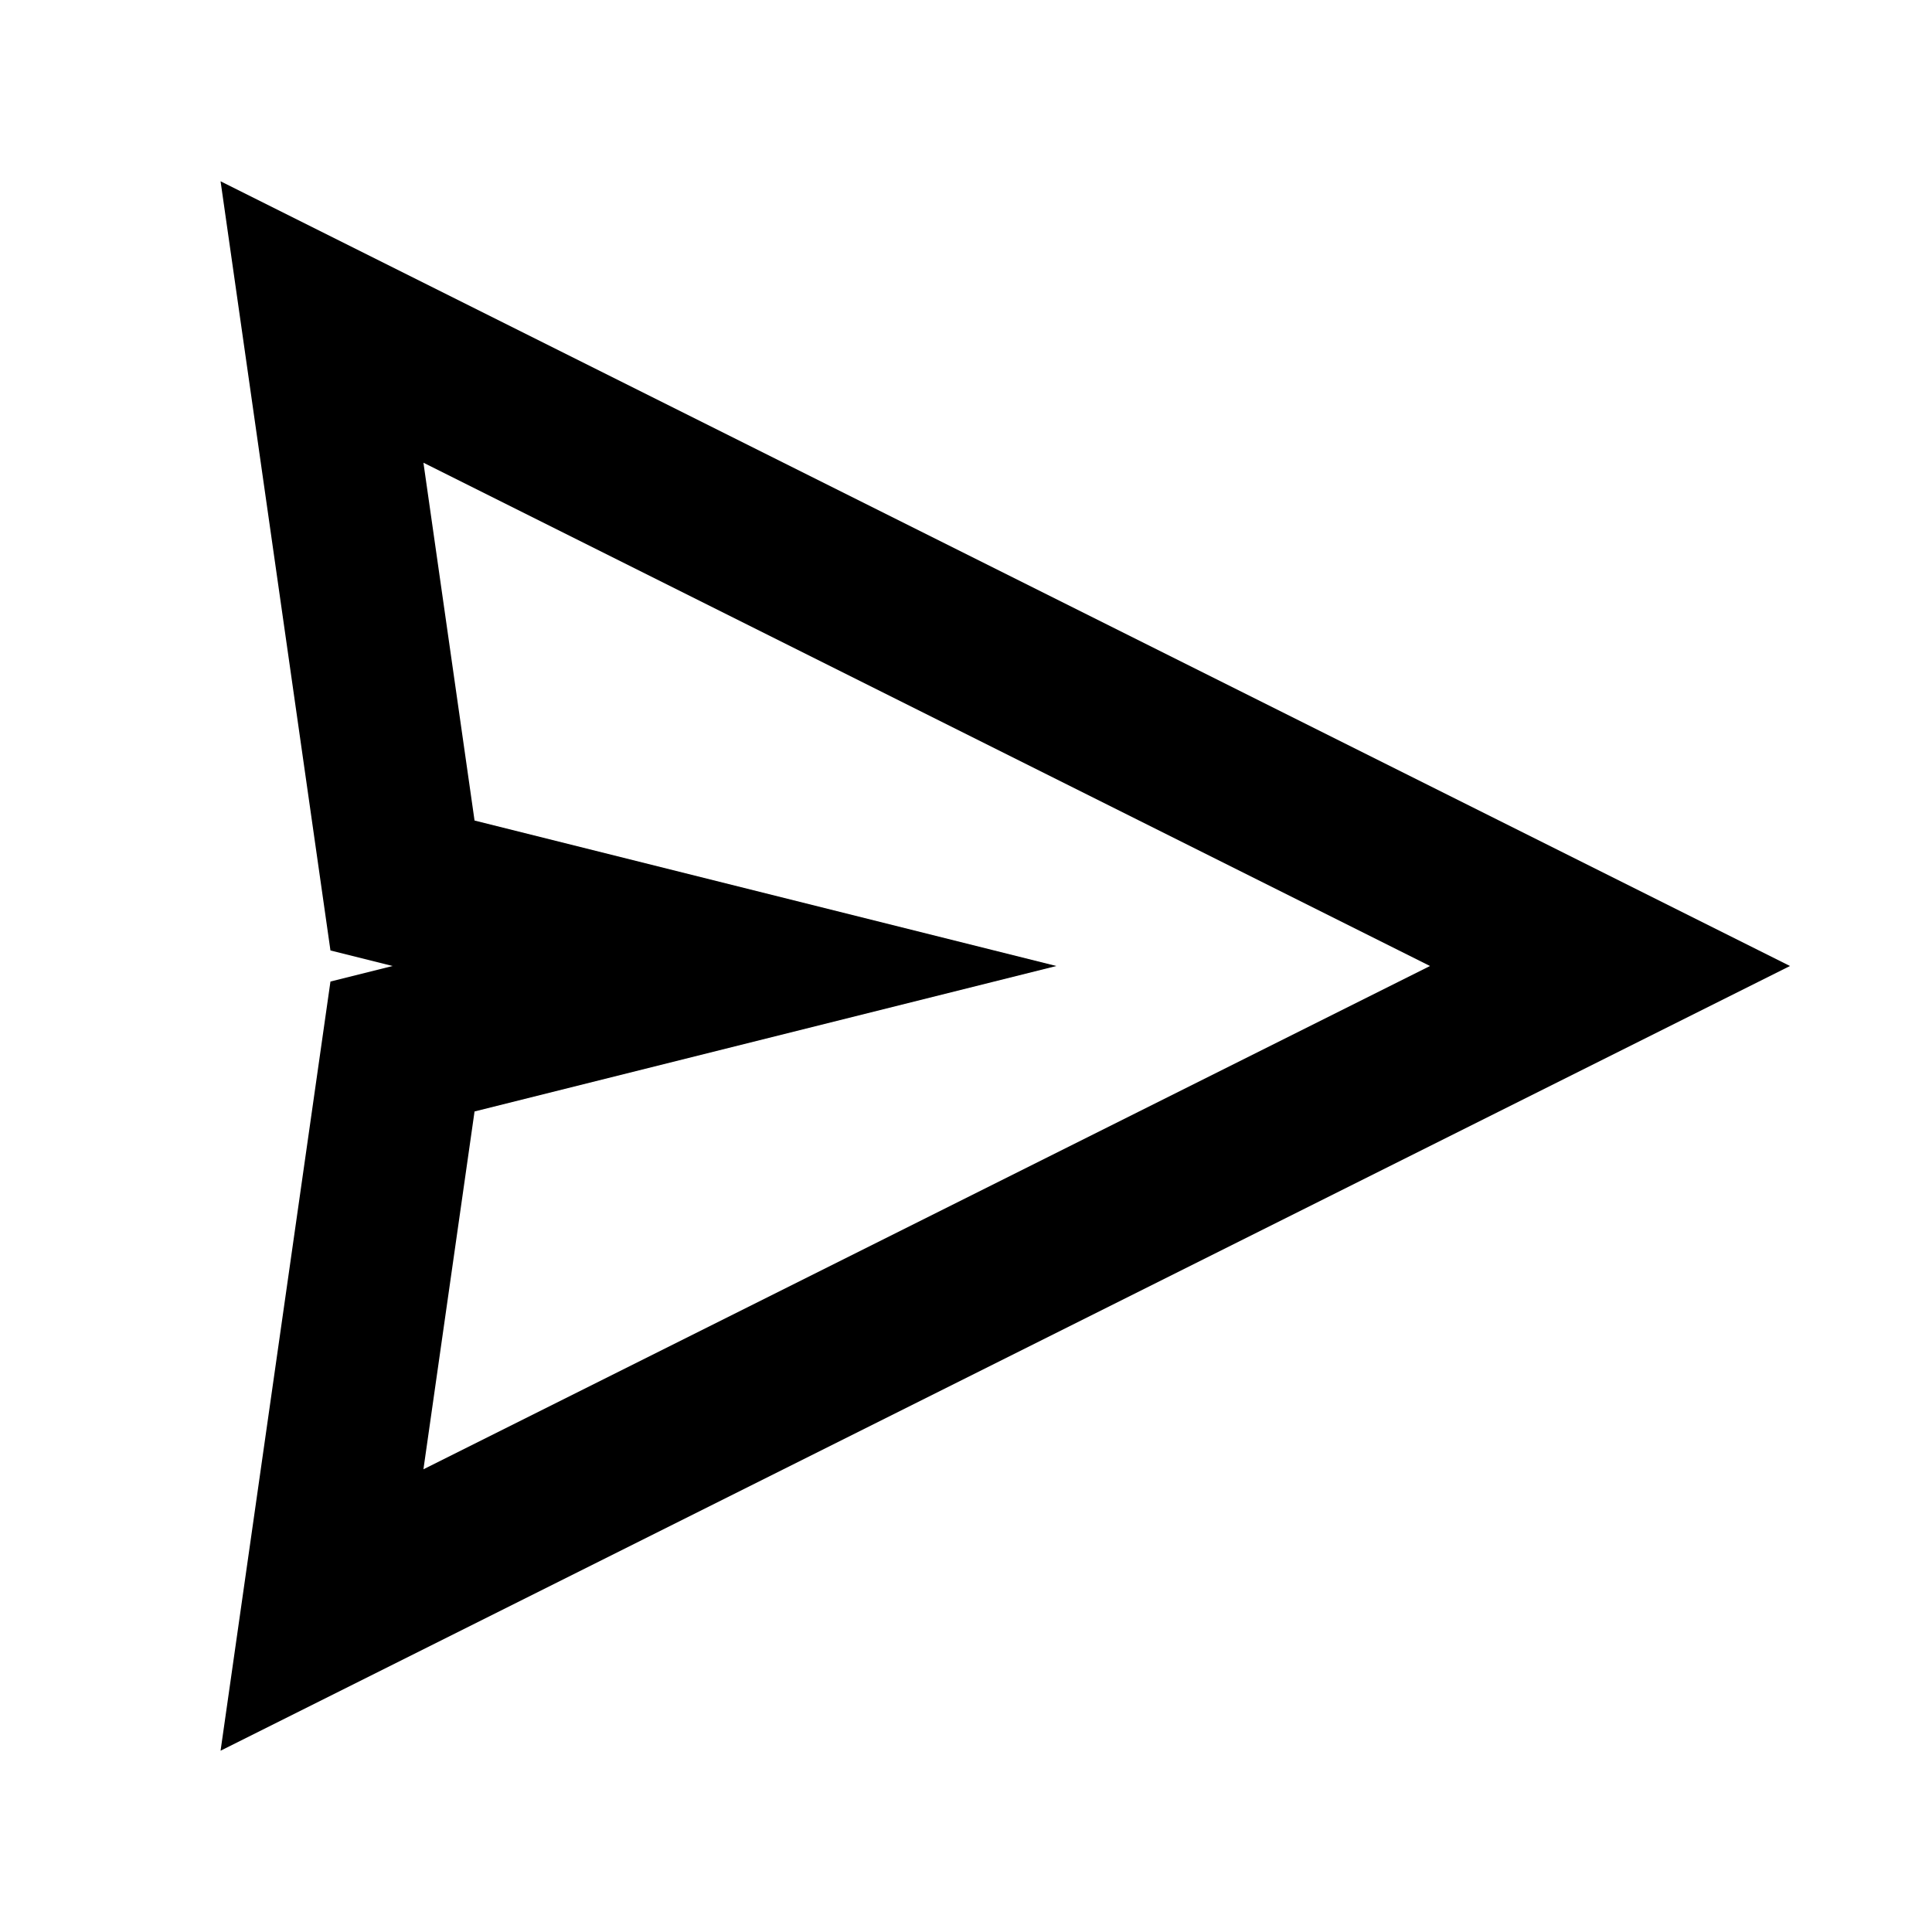
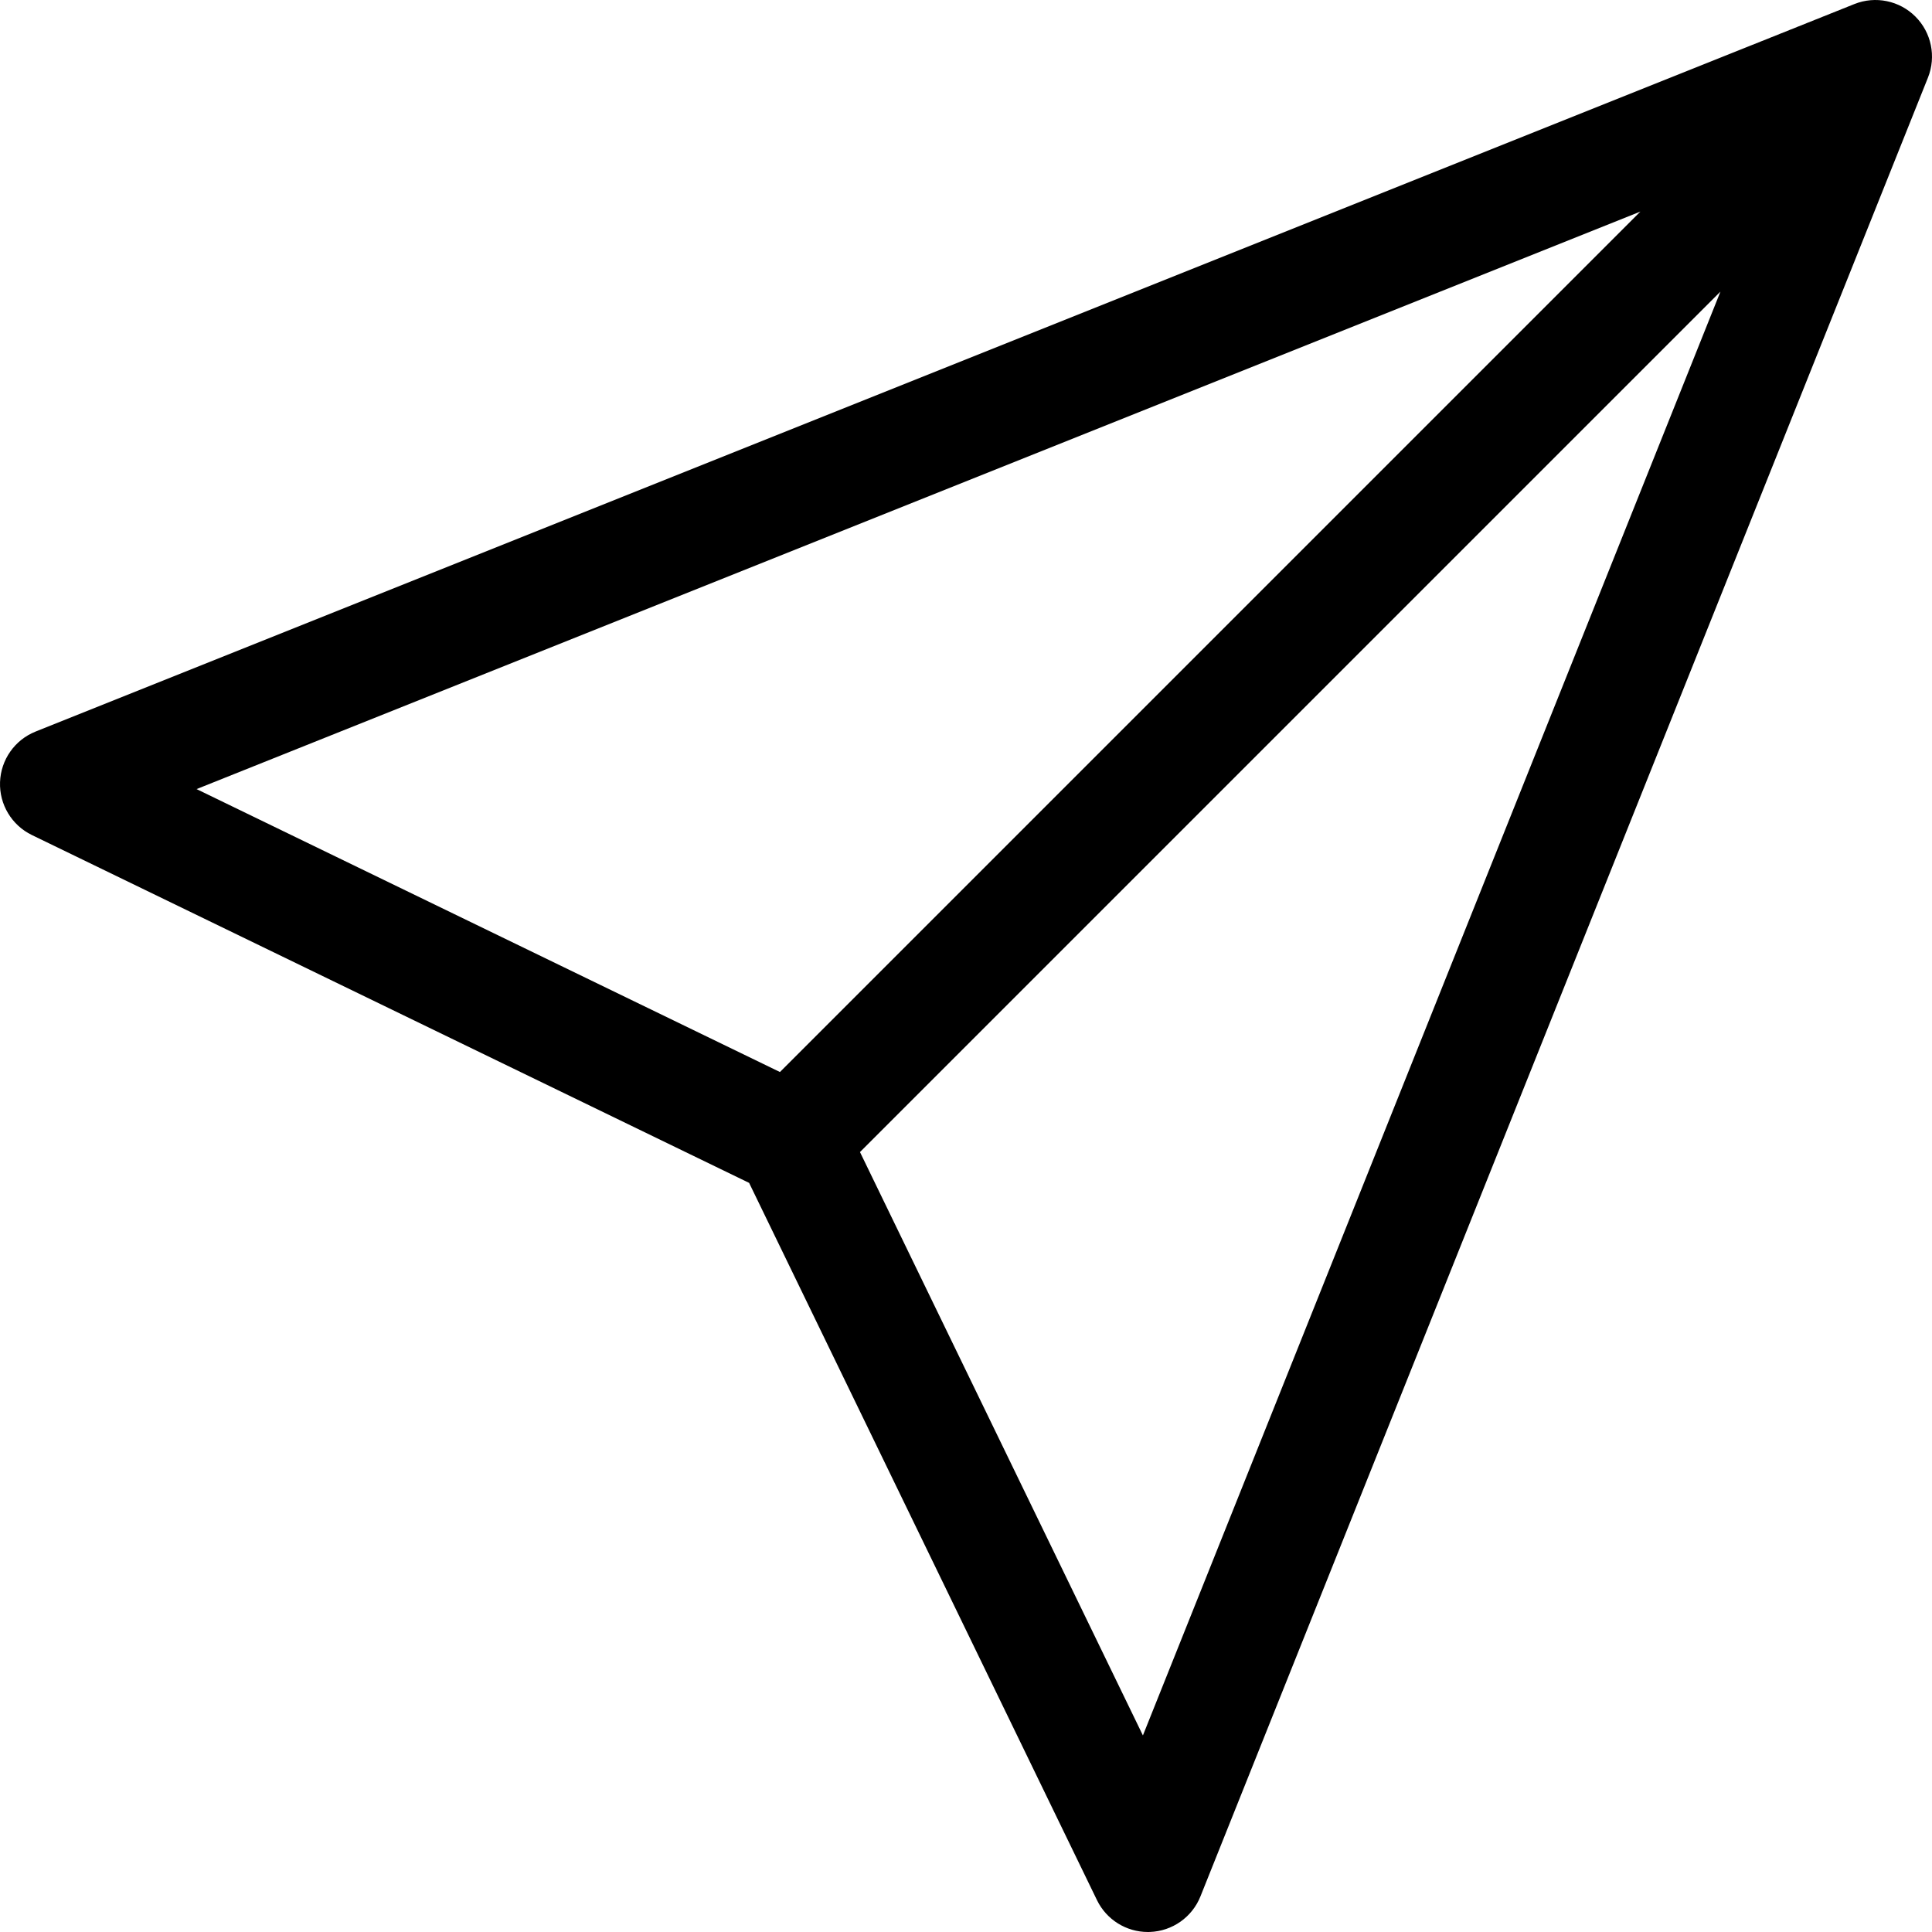
- <svg xmlns="http://www.w3.org/2000/svg" width="24" height="24" viewBox="0 0 24 24">
-   <path fill-rule="evenodd" d="M4.105,11.807 L2.74,2.252 L22.236,12 L2.74,21.748 L4.105,12.193 L4.877,12 L4.105,11.807 Z M5.26,5.748 L5.895,10.193 L13.123,12 L5.895,13.807 L5.26,18.252 L17.764,12 L5.26,5.748 Z" />
+ <svg xmlns="http://www.w3.org/2000/svg" version="1.1" id="Capa_1" x="0px" y="0px" viewBox="0 0 512.001 512.001" style="enable-background:new 0 0 512.001 512.001;" xml:space="preserve">
+   <g>
+     <g>
+       <path d="M507.608,4.395c-4.243-4.244-10.609-5.549-16.177-3.321L9.43,193.872c-5.515,2.206-9.208,7.458-9.42,13.395    c-0.211,5.936,3.101,11.437,8.445,14.029l190.068,92.181l92.182,190.068c2.514,5.184,7.764,8.455,13.493,8.455    c0.178,0,0.357-0.003,0.536-0.01c5.935-0.211,11.189-3.904,13.394-9.419l192.8-481.998    C513.156,15.001,511.851,8.638,507.608,4.395z M52.094,209.118L434.72,56.069L206.691,284.096L52.094,209.118z M302.883,459.907    l-74.979-154.599l228.03-228.027L302.883,459.907z" />
+     </g>
+   </g>
+   <g>
+ </g>
+   <g>
+ </g>
+   <g>
+ </g>
+   <g>
+ </g>
+   <g>
+ </g>
+   <g>
+ </g>
+   <g>
+ </g>
+   <g>
+ </g>
+   <g>
+ </g>
+   <g>
+ </g>
+   <g>
+ </g>
+   <g>
+ </g>
+   <g>
+ </g>
+   <g>
+ </g>
+   <g>
+ </g>
</svg>
